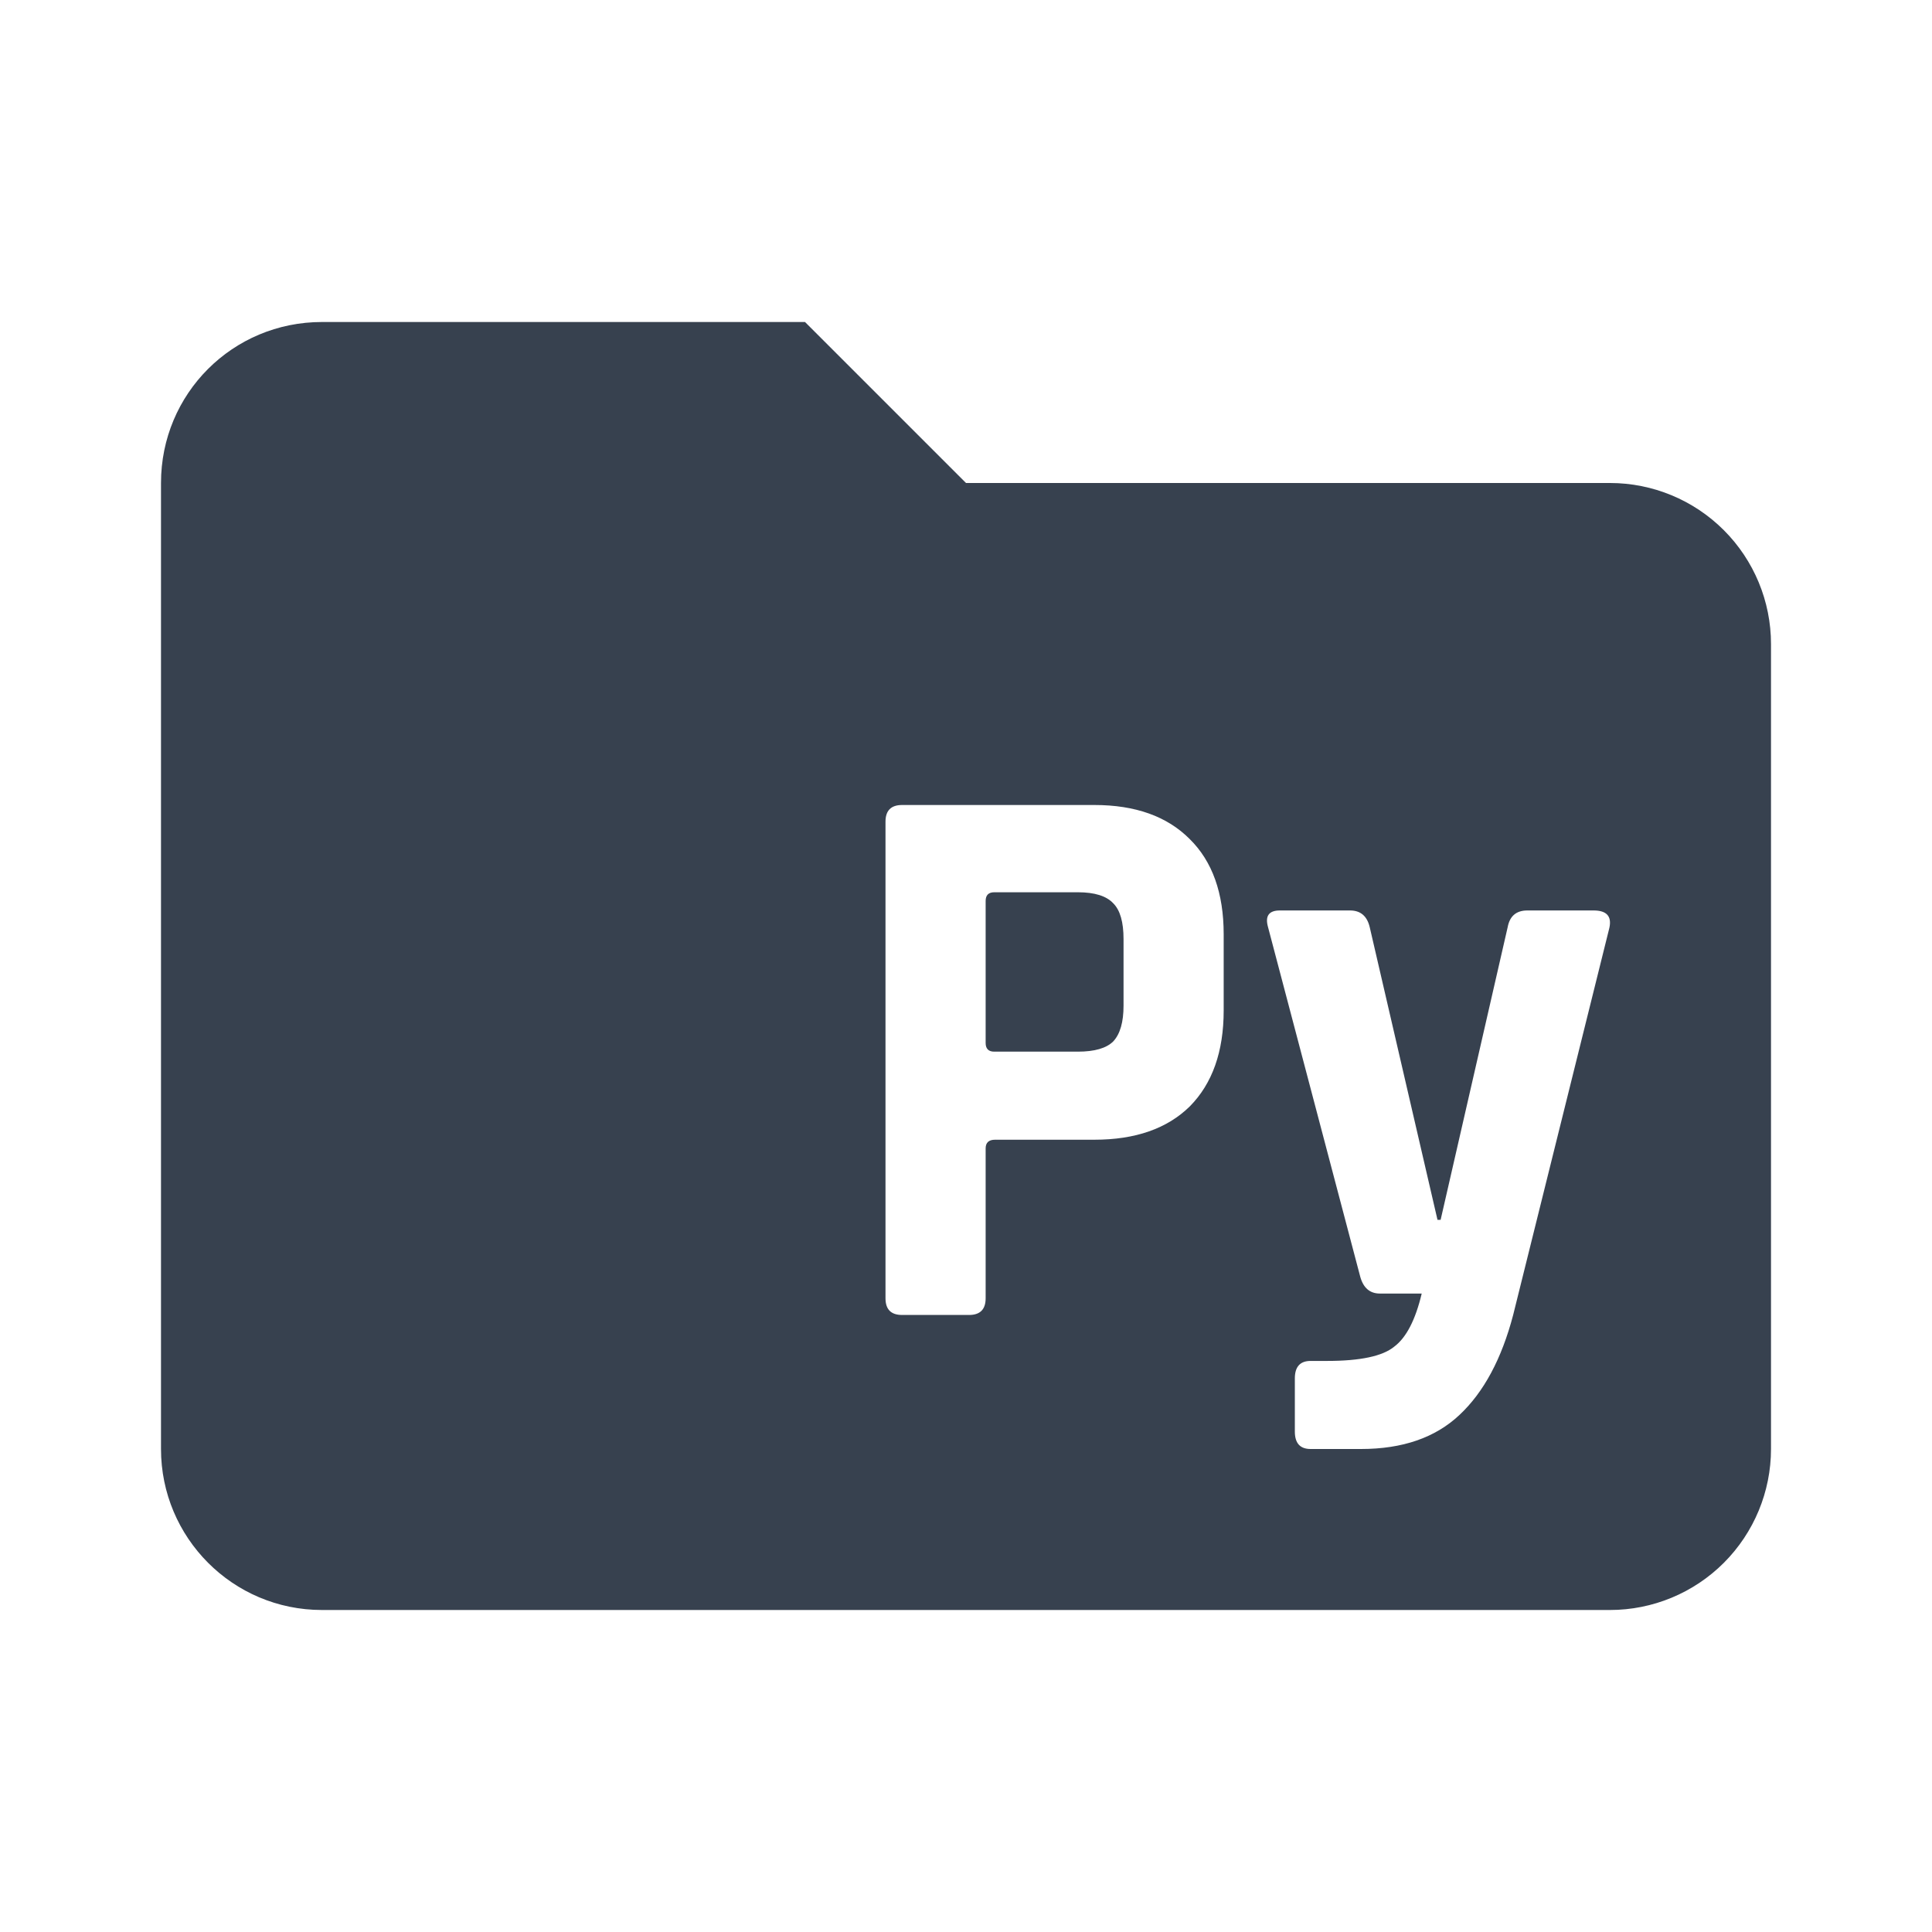
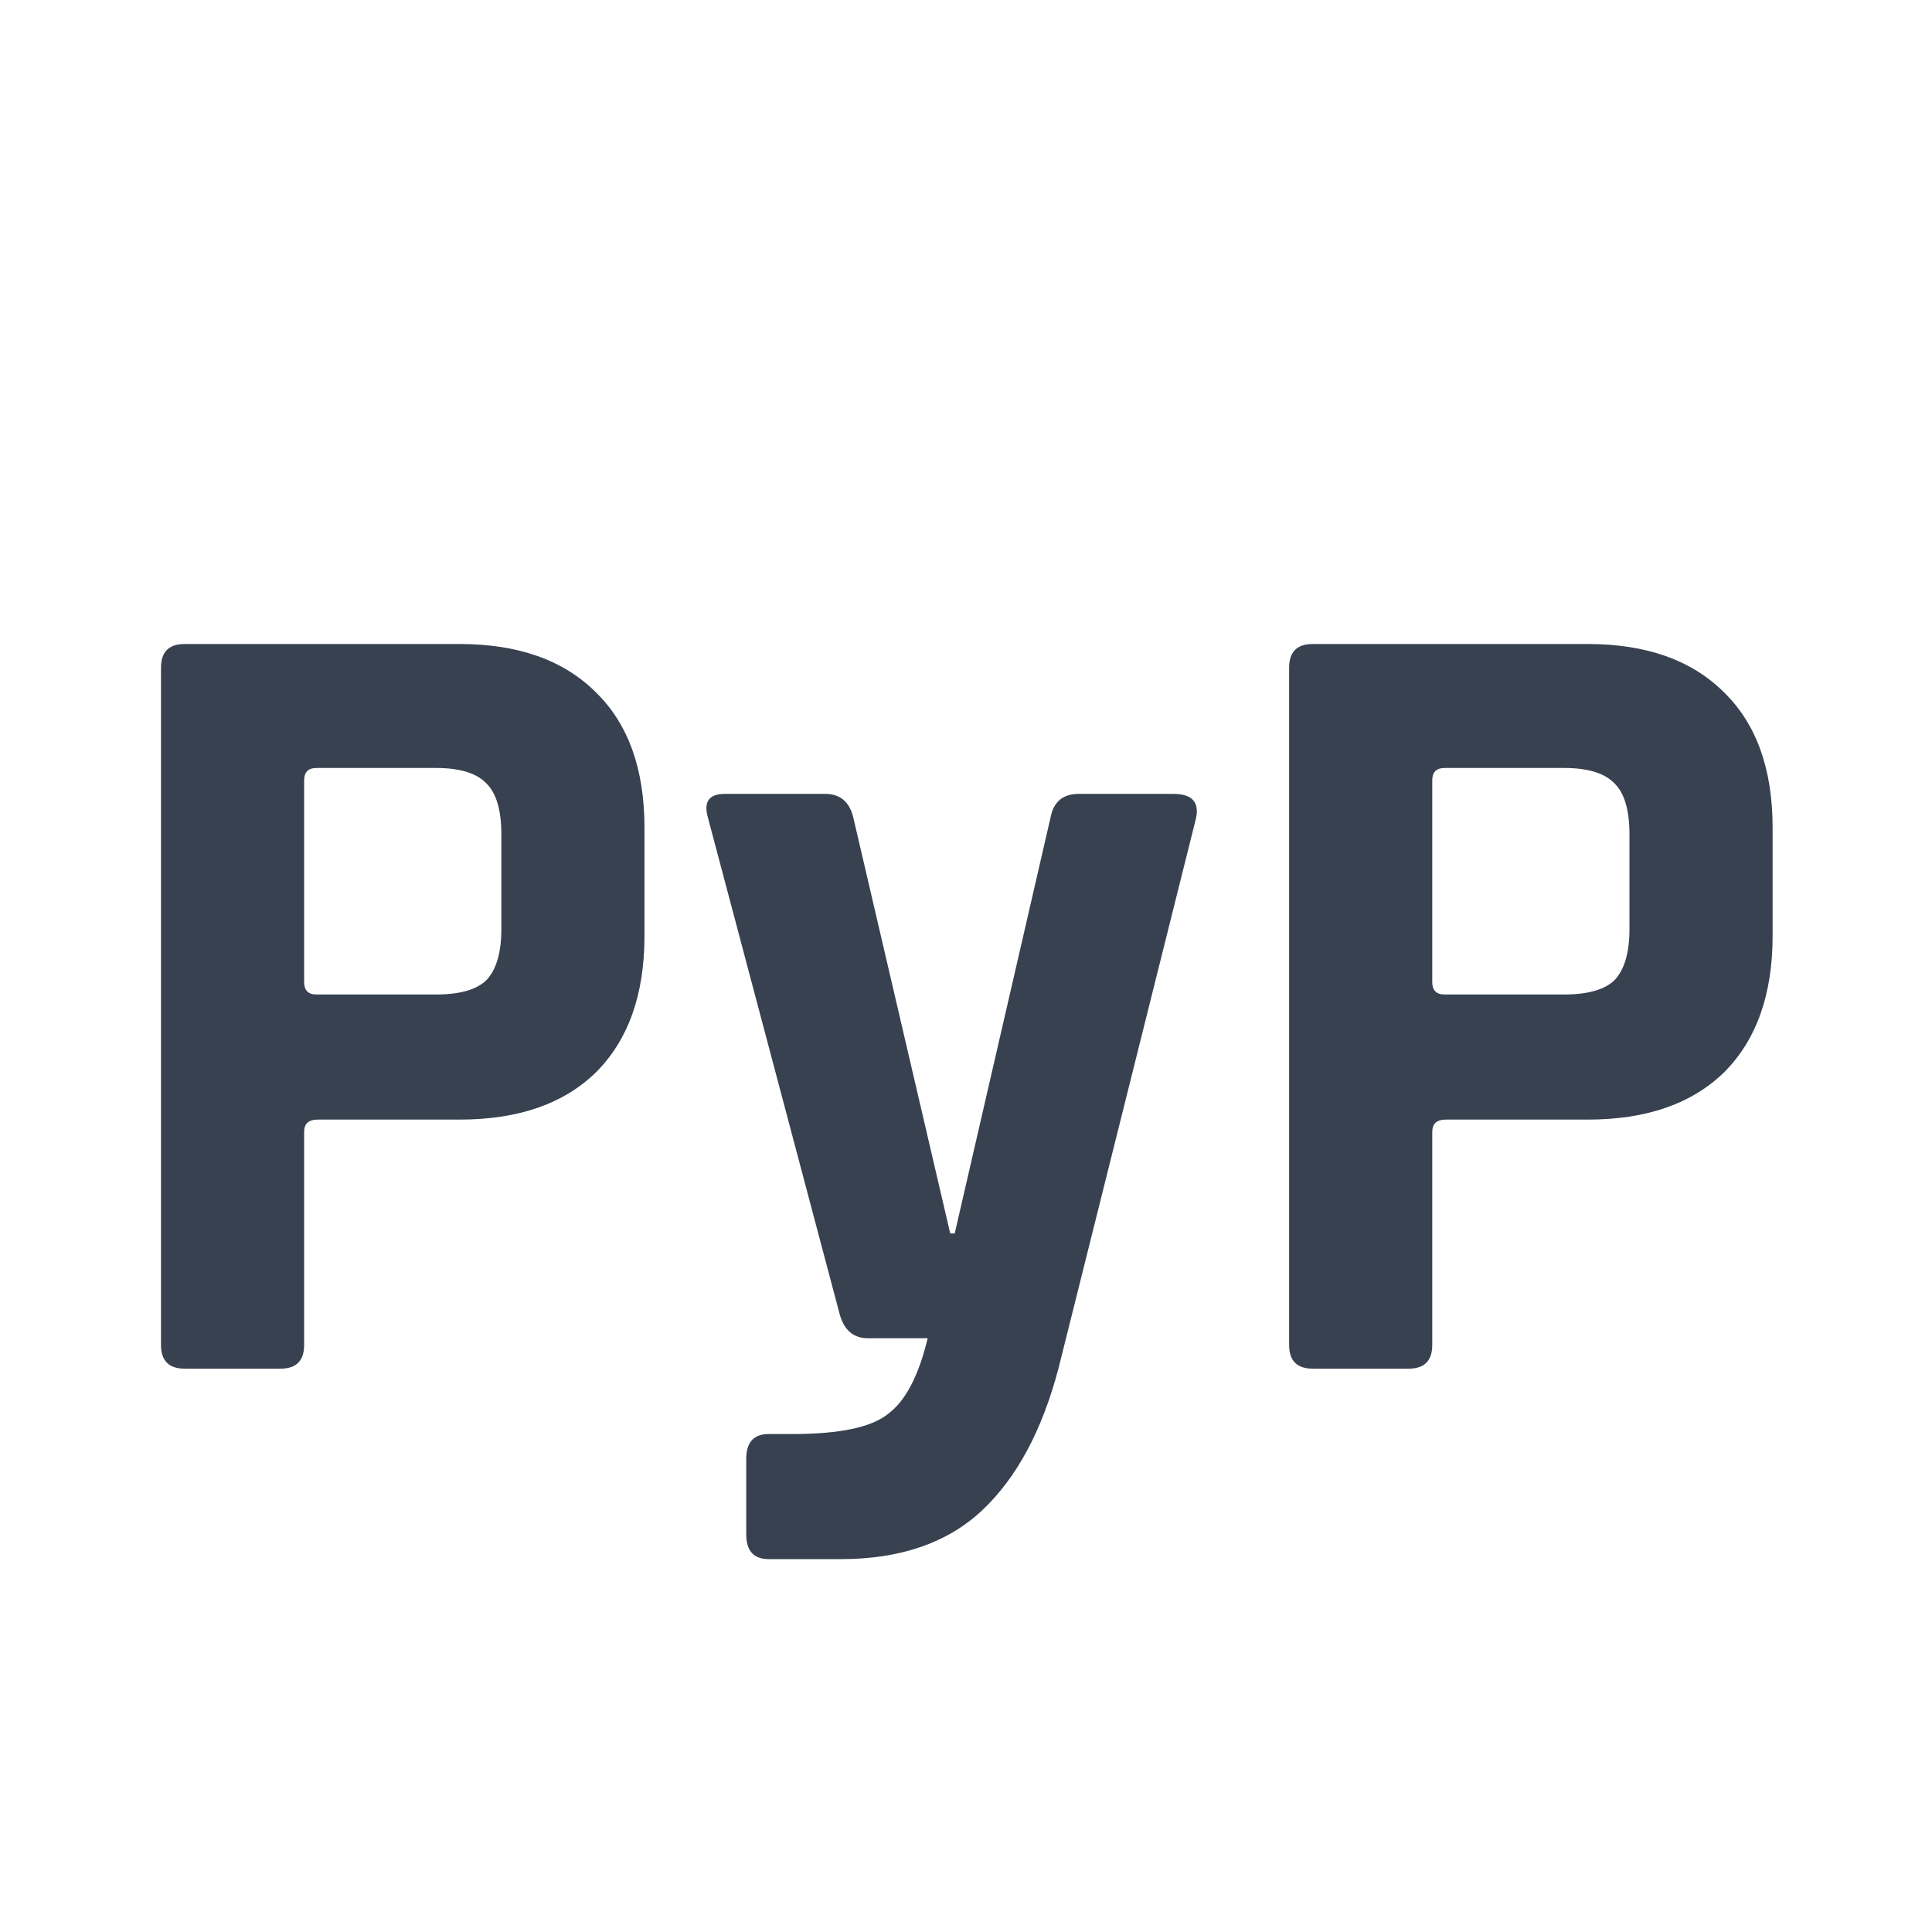
<svg xmlns="http://www.w3.org/2000/svg" width="24" height="24" viewBox="0 0 24 24" fill="none">
-   <path fill-rule="evenodd" clip-rule="evenodd" d="M12 6L10 4H4C2.89 4 2 4.89 2 6V18C2 19.1 2.89 20 4 20H20C20.53 20 21.039 19.789 21.414 19.414C21.789 19.039 22 18.53 22 18V8C22 7.47 21.789 6.961 21.414 6.586C21.039 6.211 20.53 6 20 6H12ZM11.206 16.335H12.038C12.175 16.335 12.244 16.266 12.244 16.128V14.266C12.244 14.194 12.283 14.158 12.361 14.158H13.595C14.104 14.158 14.499 14.02 14.78 13.744C15.06 13.461 15.201 13.064 15.201 12.552V11.606C15.201 11.094 15.06 10.7 14.78 10.424C14.499 10.141 14.104 10 13.595 10H11.206C11.069 10 11 10.069 11 10.207V16.128C11 16.266 11.069 16.335 11.206 16.335ZM13.389 13.064H12.351C12.28 13.064 12.244 13.028 12.244 12.956V11.192C12.244 11.12 12.28 11.084 12.351 11.084H13.389C13.598 11.084 13.745 11.13 13.83 11.222C13.915 11.307 13.957 11.455 13.957 11.665V12.493C13.957 12.696 13.915 12.844 13.83 12.936C13.745 13.021 13.598 13.064 13.389 13.064ZM16.281 18H16.907C17.423 18 17.831 17.859 18.131 17.576C18.432 17.294 18.654 16.88 18.797 16.335L19.992 11.527C20.024 11.383 19.959 11.31 19.796 11.31H18.974C18.836 11.31 18.755 11.379 18.729 11.517L17.896 15.153H17.857L17.015 11.517C16.982 11.379 16.901 11.31 16.77 11.31H15.899C15.762 11.31 15.713 11.379 15.752 11.517L16.898 15.862C16.937 16 17.018 16.069 17.142 16.069H17.661C17.583 16.397 17.469 16.617 17.319 16.729C17.175 16.847 16.898 16.906 16.486 16.906H16.281C16.15 16.906 16.085 16.979 16.085 17.123V17.783C16.085 17.928 16.15 18 16.281 18Z" fill="#37414F" />
+   <path d="M3.484 17.002H2.294C2.098 17.002 2 16.904 2 16.708V8.294C2 8.098 2.098 8 2.294 8H5.71C6.438 8 7.003 8.201 7.404 8.602C7.805 8.994 8.006 9.554 8.006 10.282V11.626C8.006 12.354 7.805 12.919 7.404 13.32C7.003 13.712 6.438 13.908 5.71 13.908H3.946C3.834 13.908 3.778 13.959 3.778 14.062V16.708C3.778 16.904 3.68 17.002 3.484 17.002ZM3.932 12.354H5.416C5.715 12.354 5.925 12.293 6.046 12.172C6.167 12.041 6.228 11.831 6.228 11.542V10.366C6.228 10.067 6.167 9.857 6.046 9.736C5.925 9.605 5.715 9.54 5.416 9.54H3.932C3.829 9.54 3.778 9.591 3.778 9.694V12.2C3.778 12.303 3.829 12.354 3.932 12.354Z" fill="#37414F" />
+   <path d="M10.446 19.368H9.55C9.363 19.368 9.27 19.265 9.27 19.06V18.122C9.27 17.917 9.363 17.814 9.55 17.814H9.844C10.432 17.814 10.829 17.73 11.034 17.562C11.248 17.403 11.412 17.091 11.524 16.624H10.782C10.604 16.624 10.488 16.526 10.432 16.33L8.794 10.156C8.738 9.96 8.808 9.862 9.004 9.862H10.25C10.437 9.862 10.553 9.96 10.6 10.156L11.804 15.322H11.86L13.05 10.156C13.087 9.96 13.204 9.862 13.4 9.862H14.576C14.809 9.862 14.902 9.965 14.856 10.17L13.148 17.002C12.943 17.777 12.625 18.365 12.196 18.766C11.767 19.167 11.183 19.368 10.446 19.368Z" fill="#37414F" />
+   <path d="M17.498 17.002H16.308C16.112 17.002 16.014 16.904 16.014 16.708V8.294C16.014 8.098 16.112 8 16.308 8H19.724C20.452 8 21.016 8.201 21.418 8.602C21.819 8.994 22.02 9.554 22.02 10.282V11.626C22.02 12.354 21.819 12.919 21.418 13.32C21.016 13.712 20.452 13.908 19.724 13.908H17.96C17.848 13.908 17.792 13.959 17.792 14.062V16.708C17.792 16.904 17.694 17.002 17.498 17.002ZM17.946 12.354H19.43C19.728 12.354 19.938 12.293 20.06 12.172C20.181 12.041 20.242 11.831 20.242 11.542V10.366C20.242 10.067 20.181 9.857 20.06 9.736C19.938 9.605 19.728 9.54 19.43 9.54H17.946C17.843 9.54 17.792 9.591 17.792 9.694V12.2C17.792 12.303 17.843 12.354 17.946 12.354Z" fill="#37414F" />
</svg>
